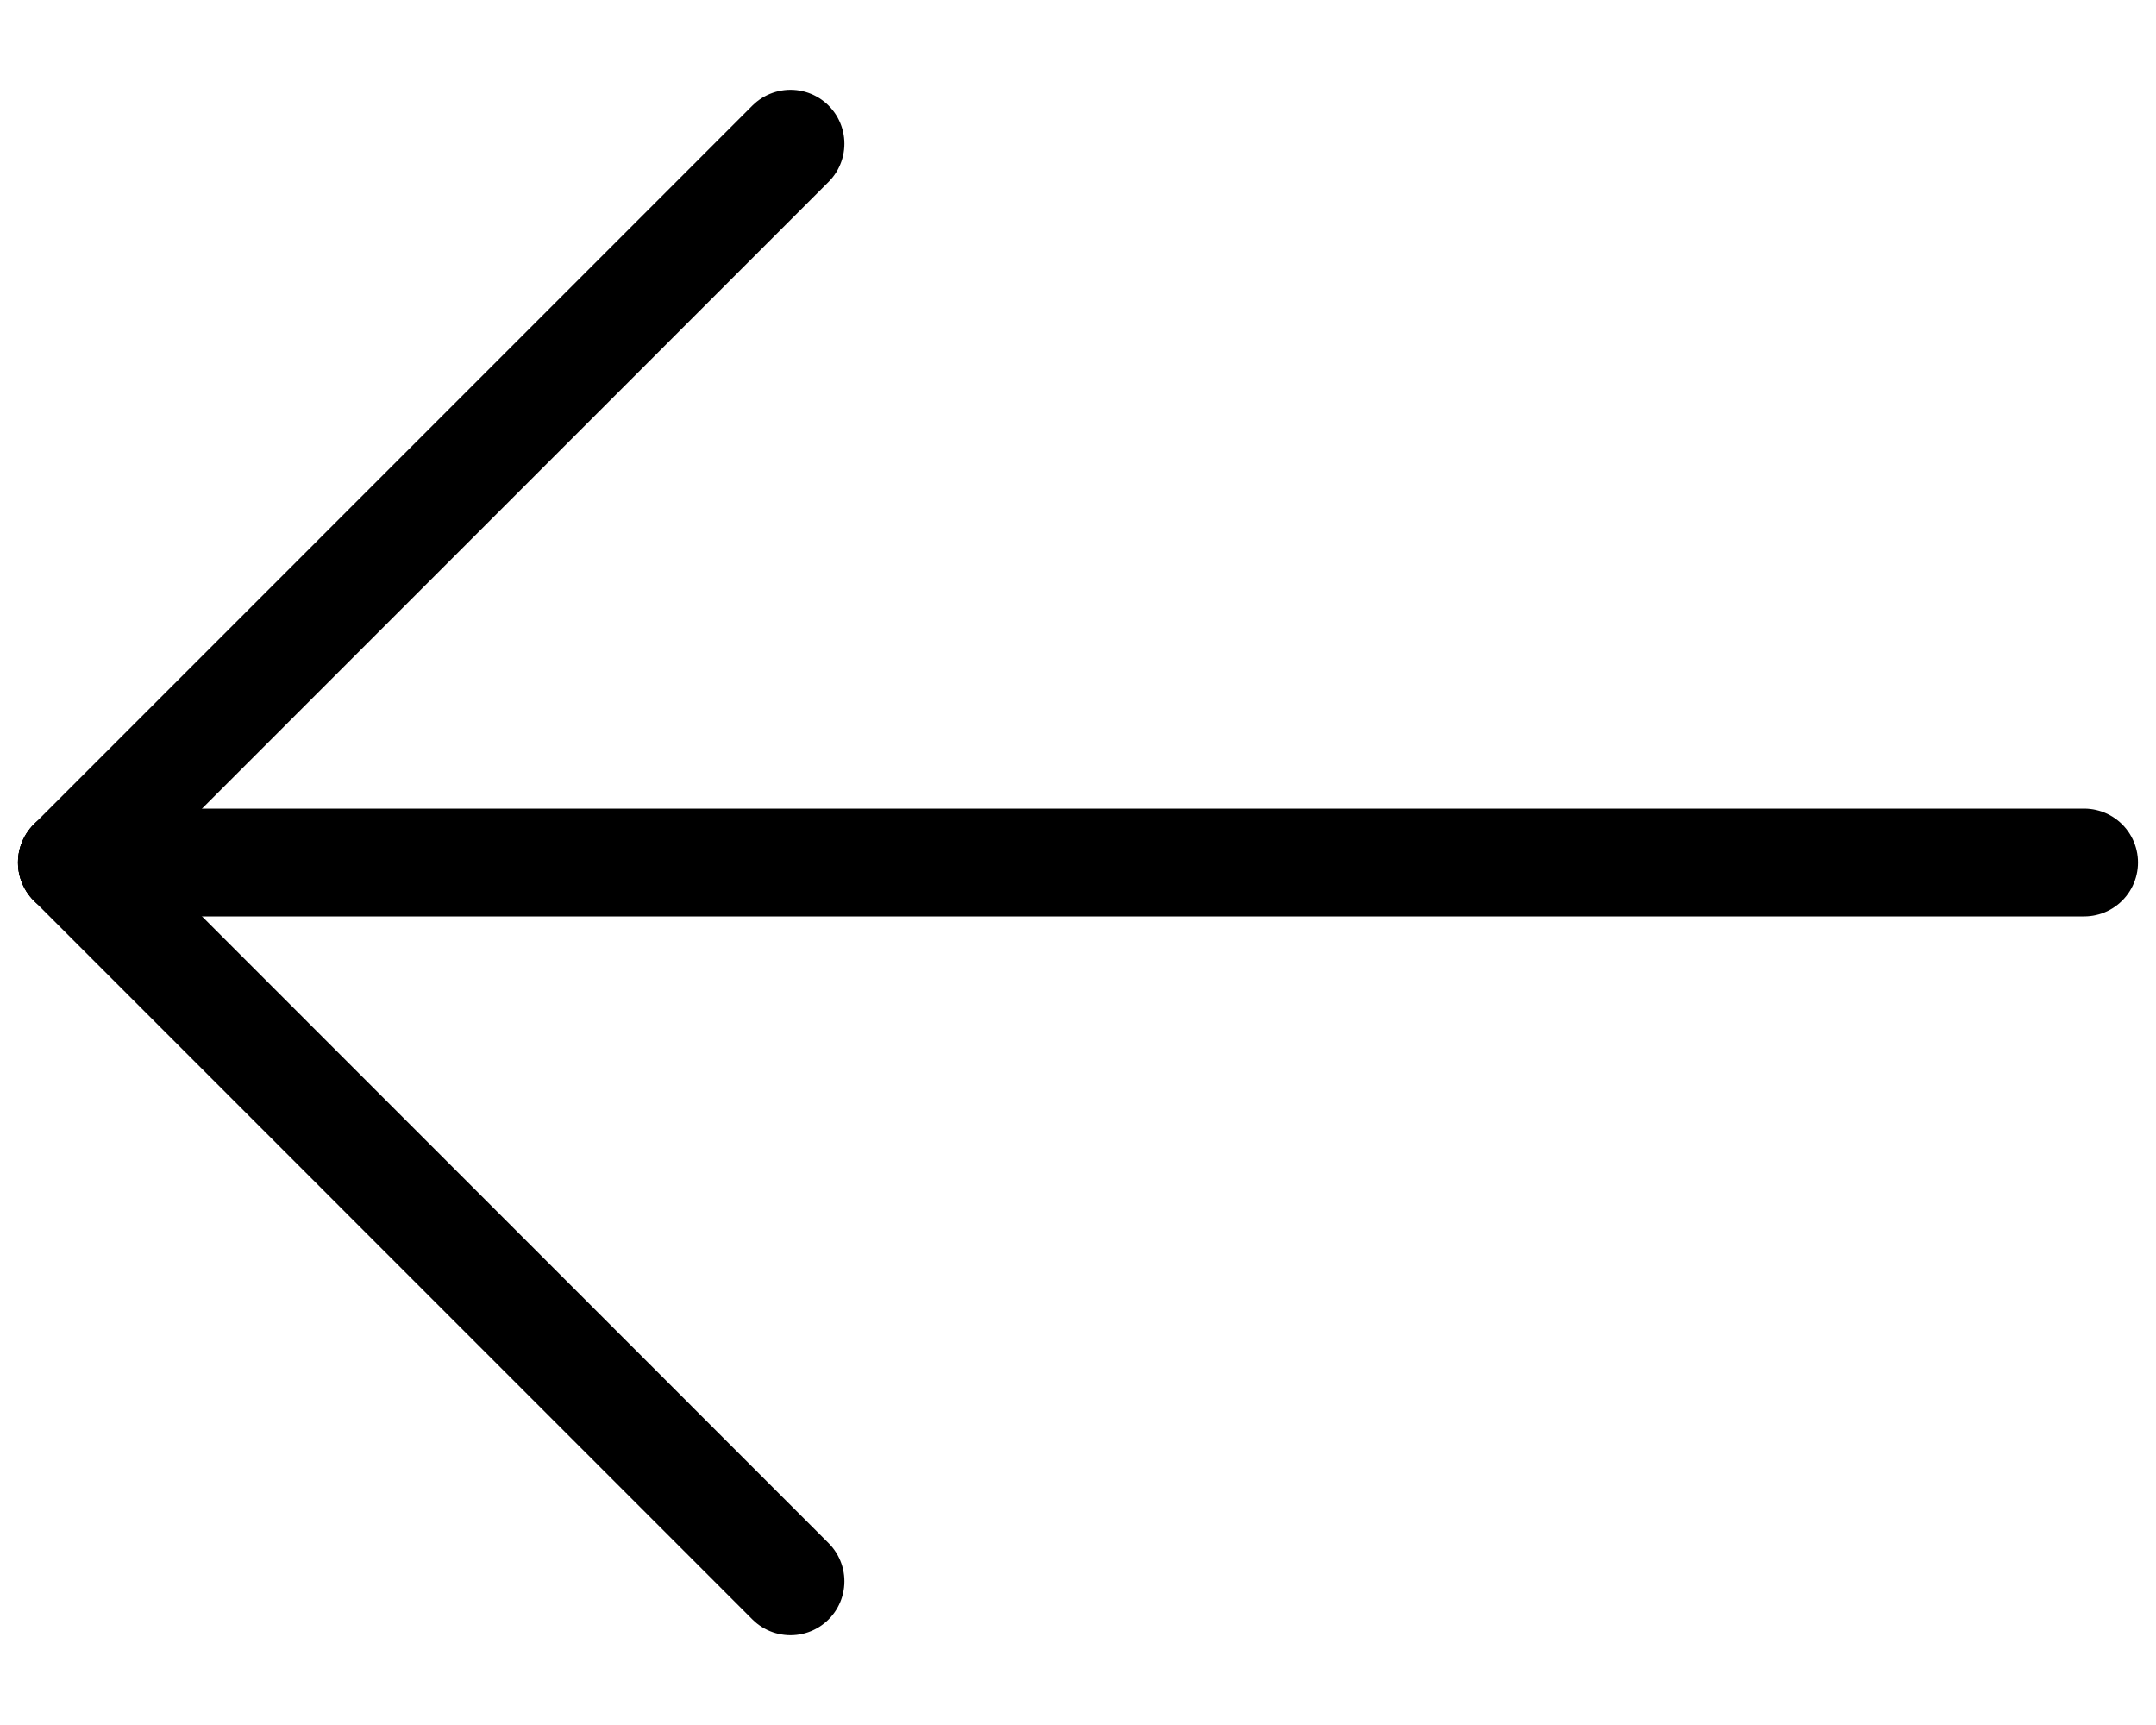
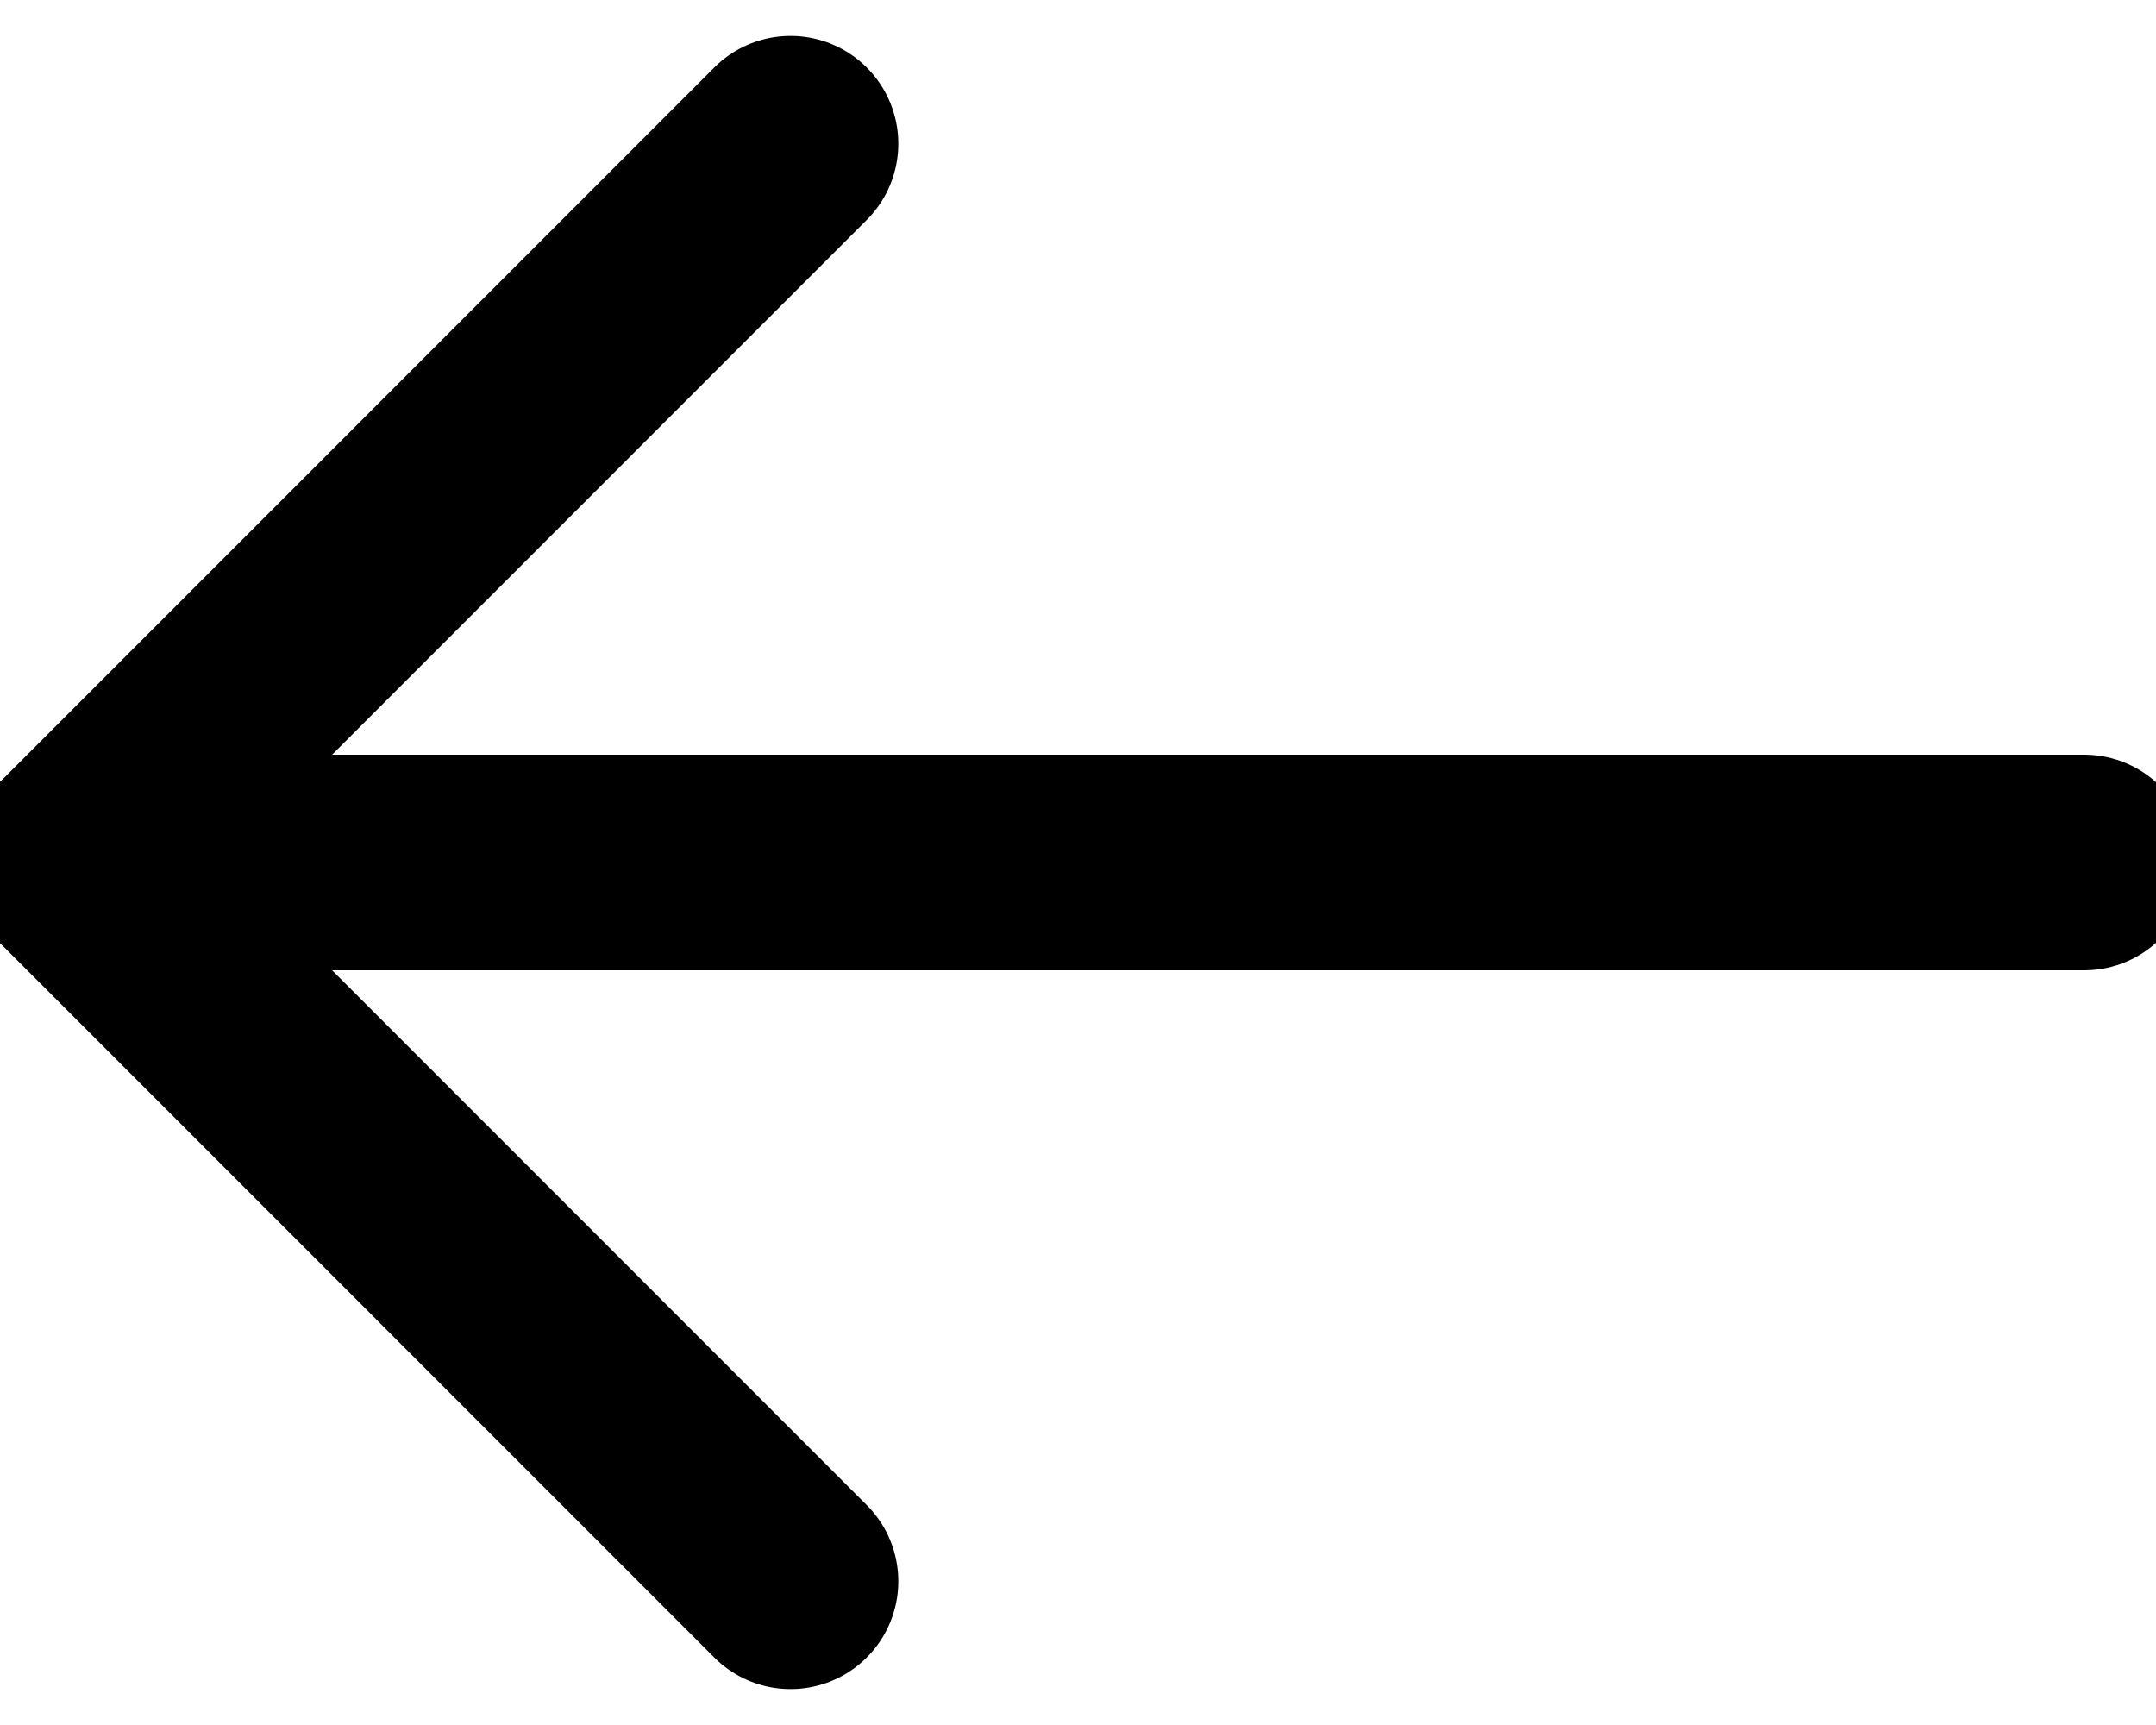
- <svg xmlns="http://www.w3.org/2000/svg" width="20" height="16" viewBox="0 0 20 16" fill="none">
+ <svg xmlns="http://www.w3.org/2000/svg" width="20" height="16" viewBox="0 0 20 16" fill="none" stroke-width="2">
  <path d="M0.667 8H19.333" stroke="currentColor" stroke-linecap="round" stroke-linejoin="round" />
  <path d="M7.333 1.333L0.667 8" stroke="currentColor" stroke-linecap="round" stroke-linejoin="round" />
  <path d="M7.333 14.667L0.667 8" stroke="currentColor" stroke-linecap="round" stroke-linejoin="round" />
</svg>
